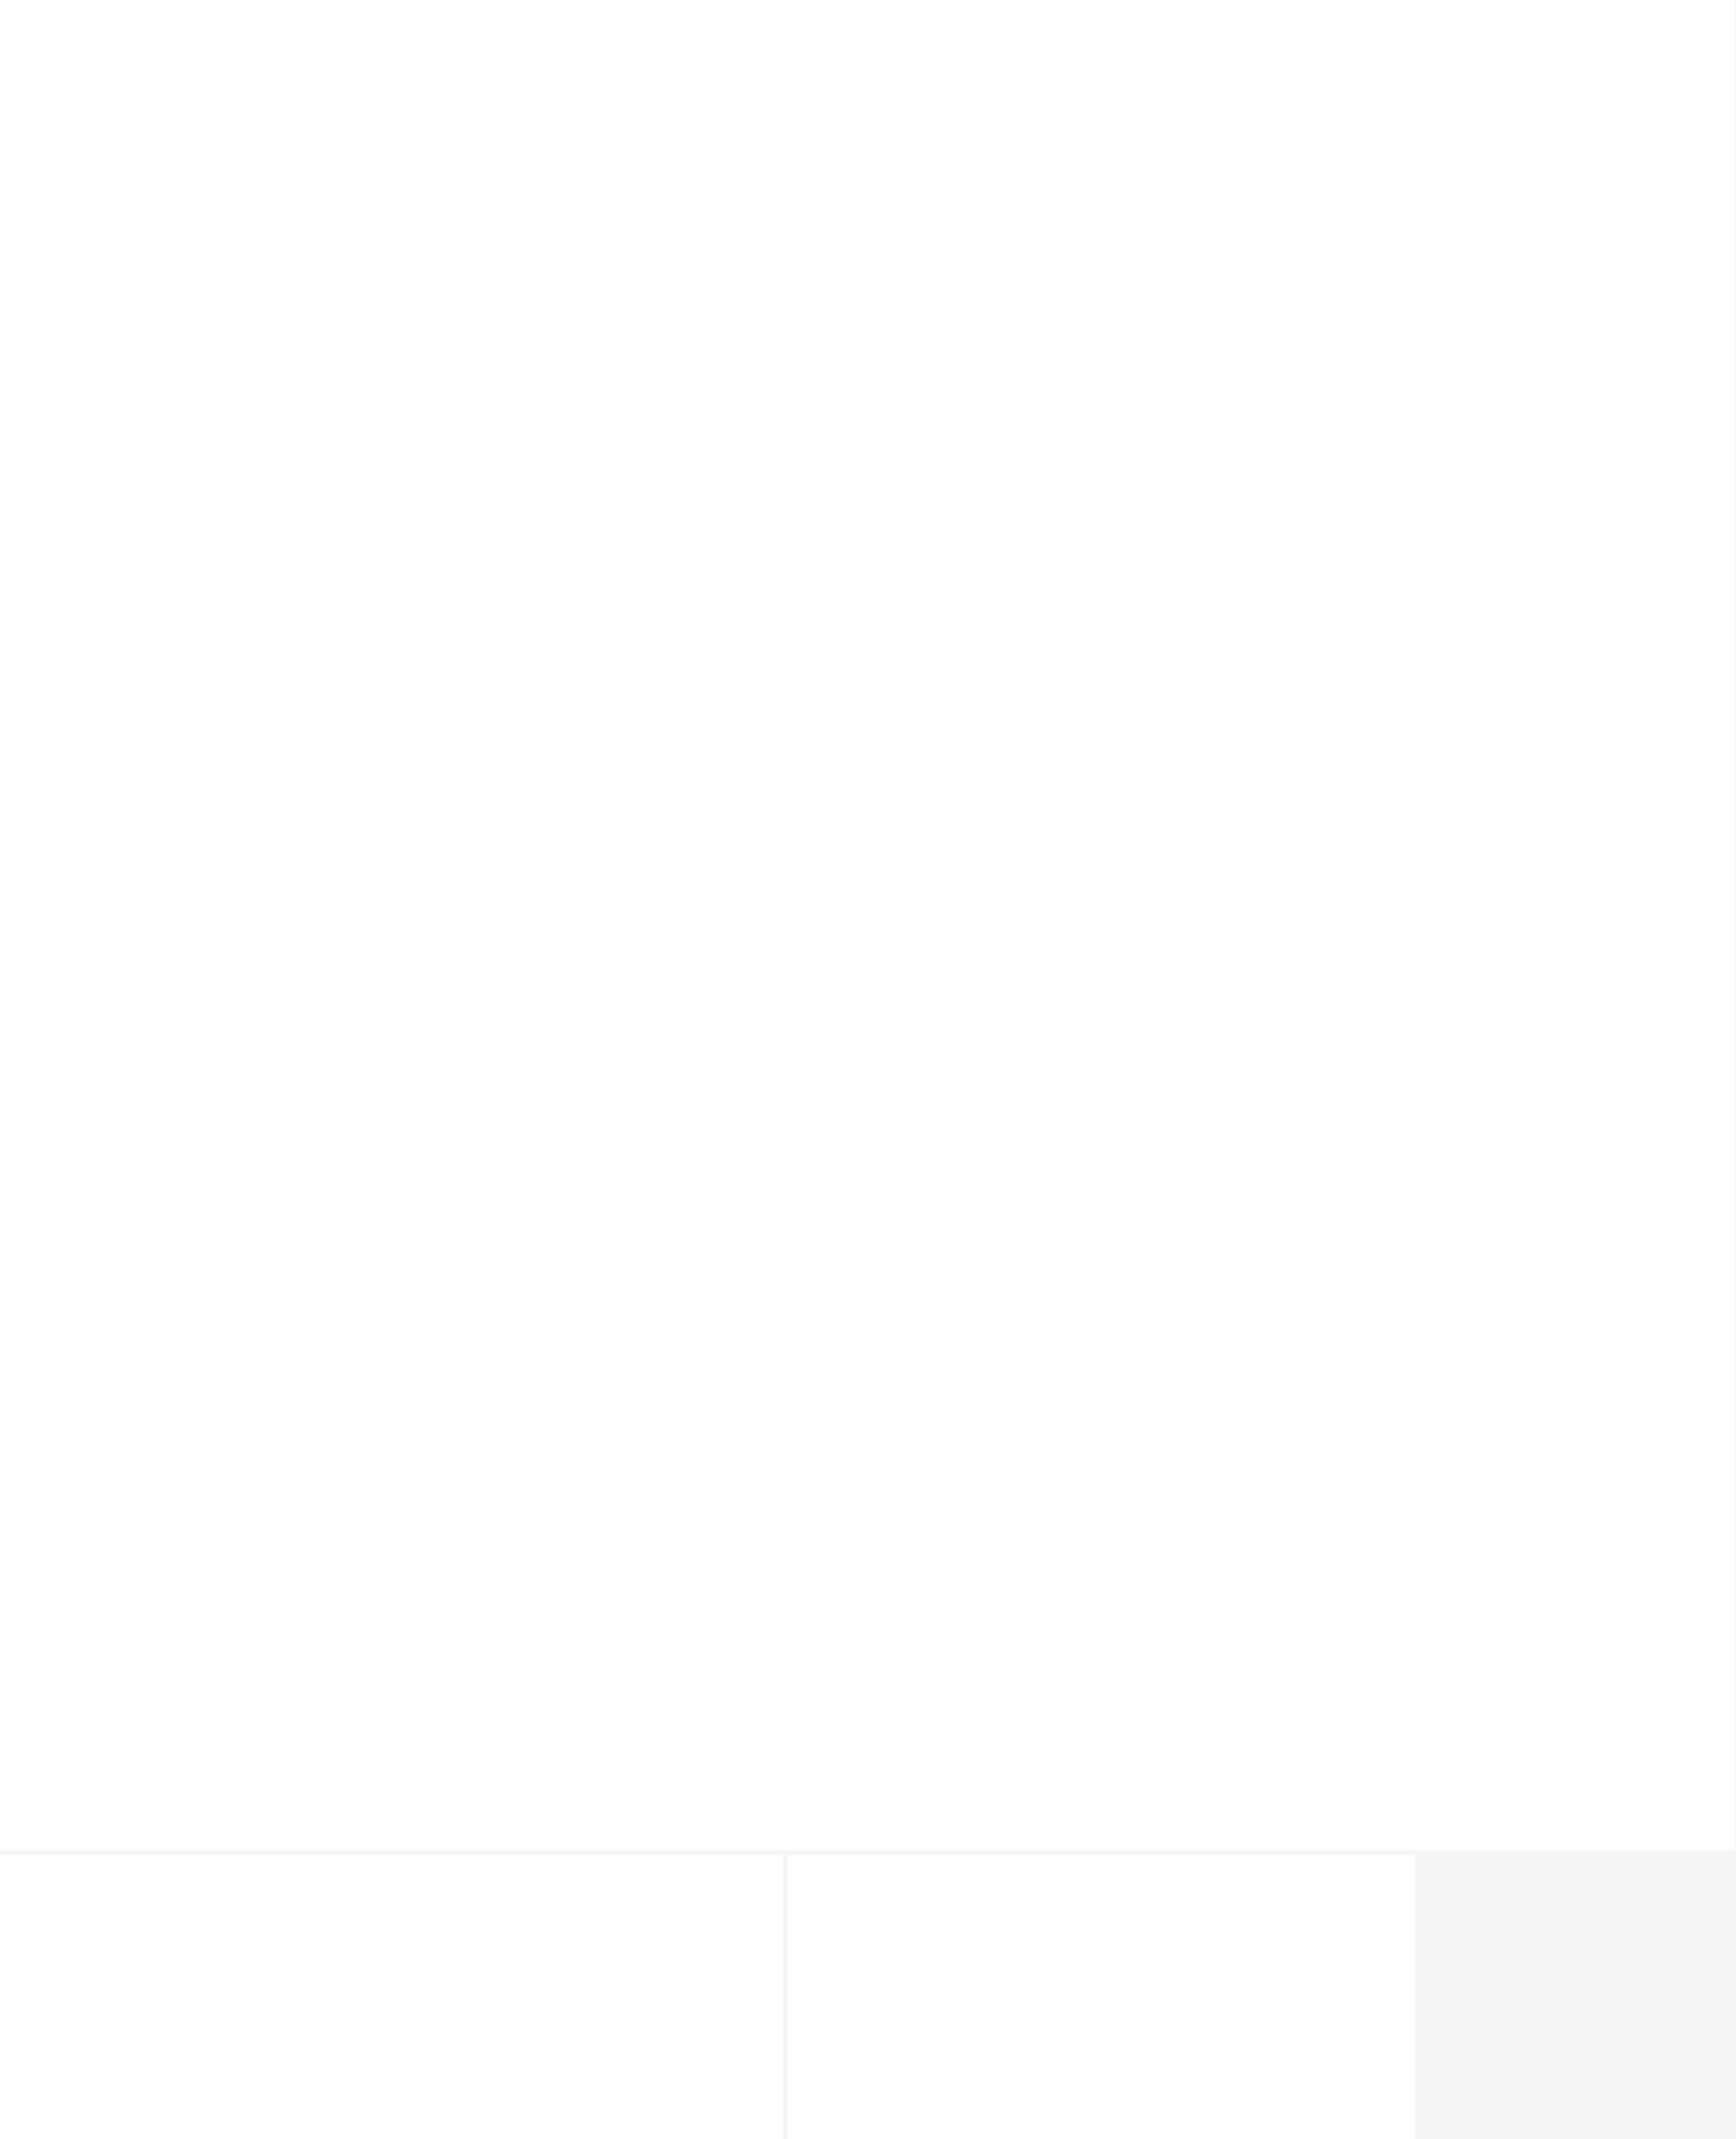
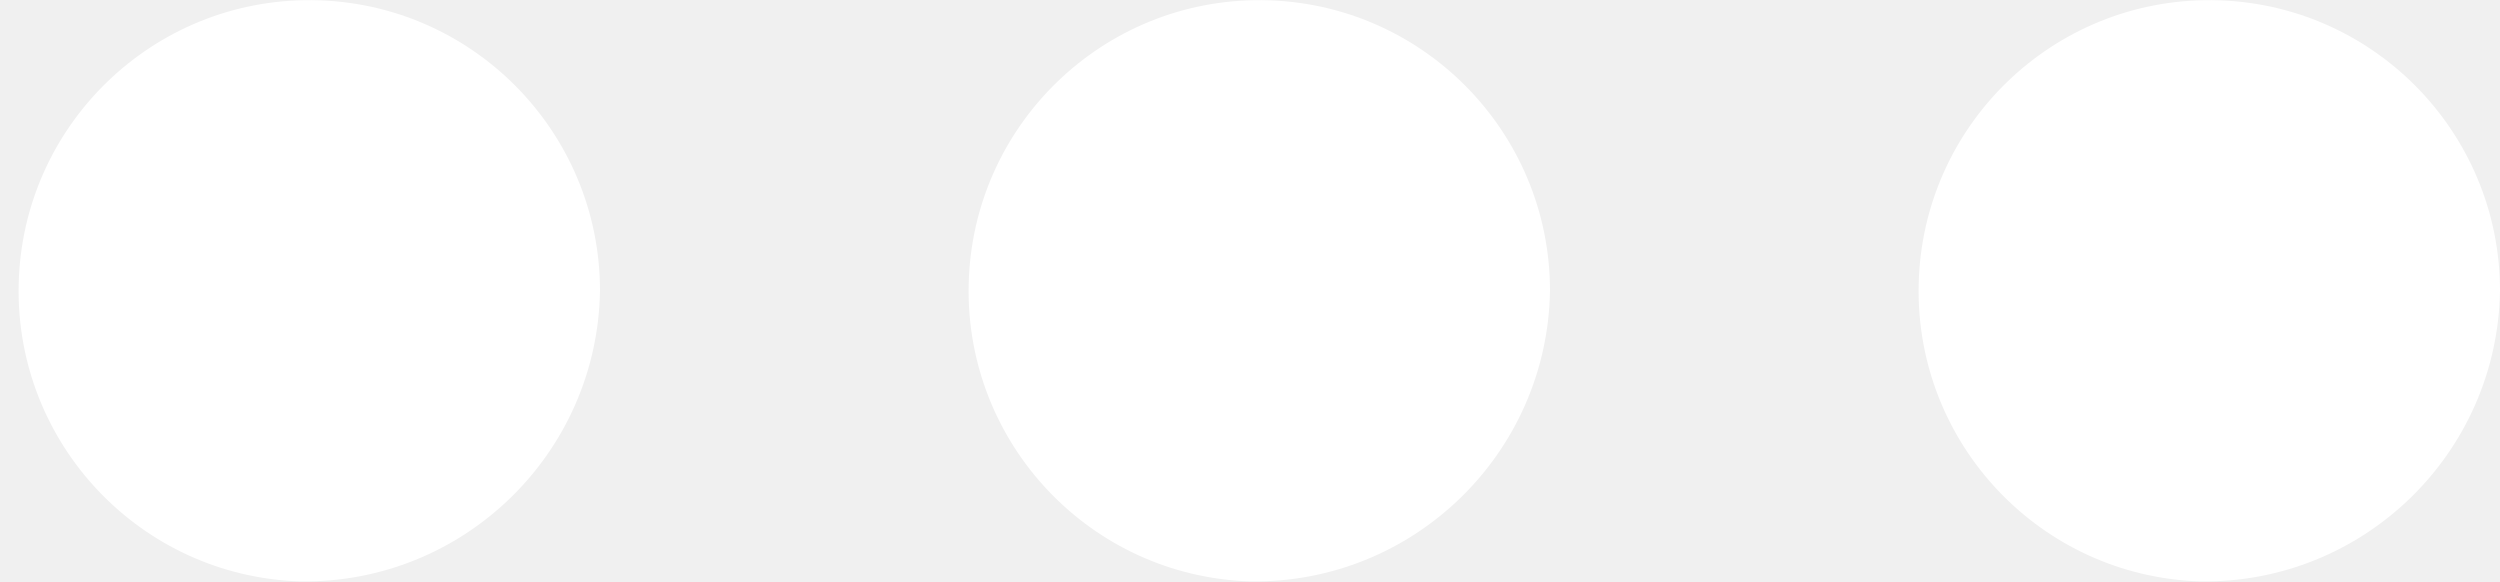
- <svg xmlns="http://www.w3.org/2000/svg" width="645.42" height="795.48" viewBox="0 0 645.42 795.48">
-   <defs>
-     <clipPath id="clip-path">
-       <rect id="Rectangle_6" data-name="Rectangle 6" width="645.42" height="795.48" transform="translate(1779.84 1518.53)" fill="#fff" />
-     </clipPath>
-   </defs>
-   <g id="Rectangle_6-2" data-name="Rectangle 6" transform="translate(-1779.84 -1518.53)">
-     <rect id="Rectangle_6-3" data-name="Rectangle 6" width="645.42" height="795.48" transform="translate(1779.84 1518.53)" fill="#fff" />
-     <g id="Clip" clip-path="url(#clip-path)">
-       <rect id="More" width="120.91" height="110.72" transform="translate(2306.05 2206.69)" fill="#f5f5f5" />
-       <rect id="Rectangle_8" data-name="Rectangle 8" width="774.84" height="1.7" transform="translate(1764.51 2206.69)" fill="#f5f5f5" />
-       <rect id="Rectangle_9" data-name="Rectangle 9" width="1.7" height="139.68" transform="translate(2071.04 2208.4)" fill="#f5f5f5" />
-     </g>
-   </g>
+ <svg xmlns="http://www.w3.org/2000/svg" width="43" height="10" viewBox="0 0 43 10">
+   <path id="Shape_9" data-name="Shape 9" d="M2399.84,1374a5,5,0,1,1,5.16-5A5.082,5.082,0,0,1,2399.84,1374Zm-16.34,0a5,5,0,1,1,5.16-5A5.082,5.082,0,0,1,2383.5,1374Zm-16.34,0a5,5,0,1,1,5.16-5A5.082,5.082,0,0,1,2367.16,1374Z" transform="translate(-2362 -1364)" fill="#fff" />
</svg>
